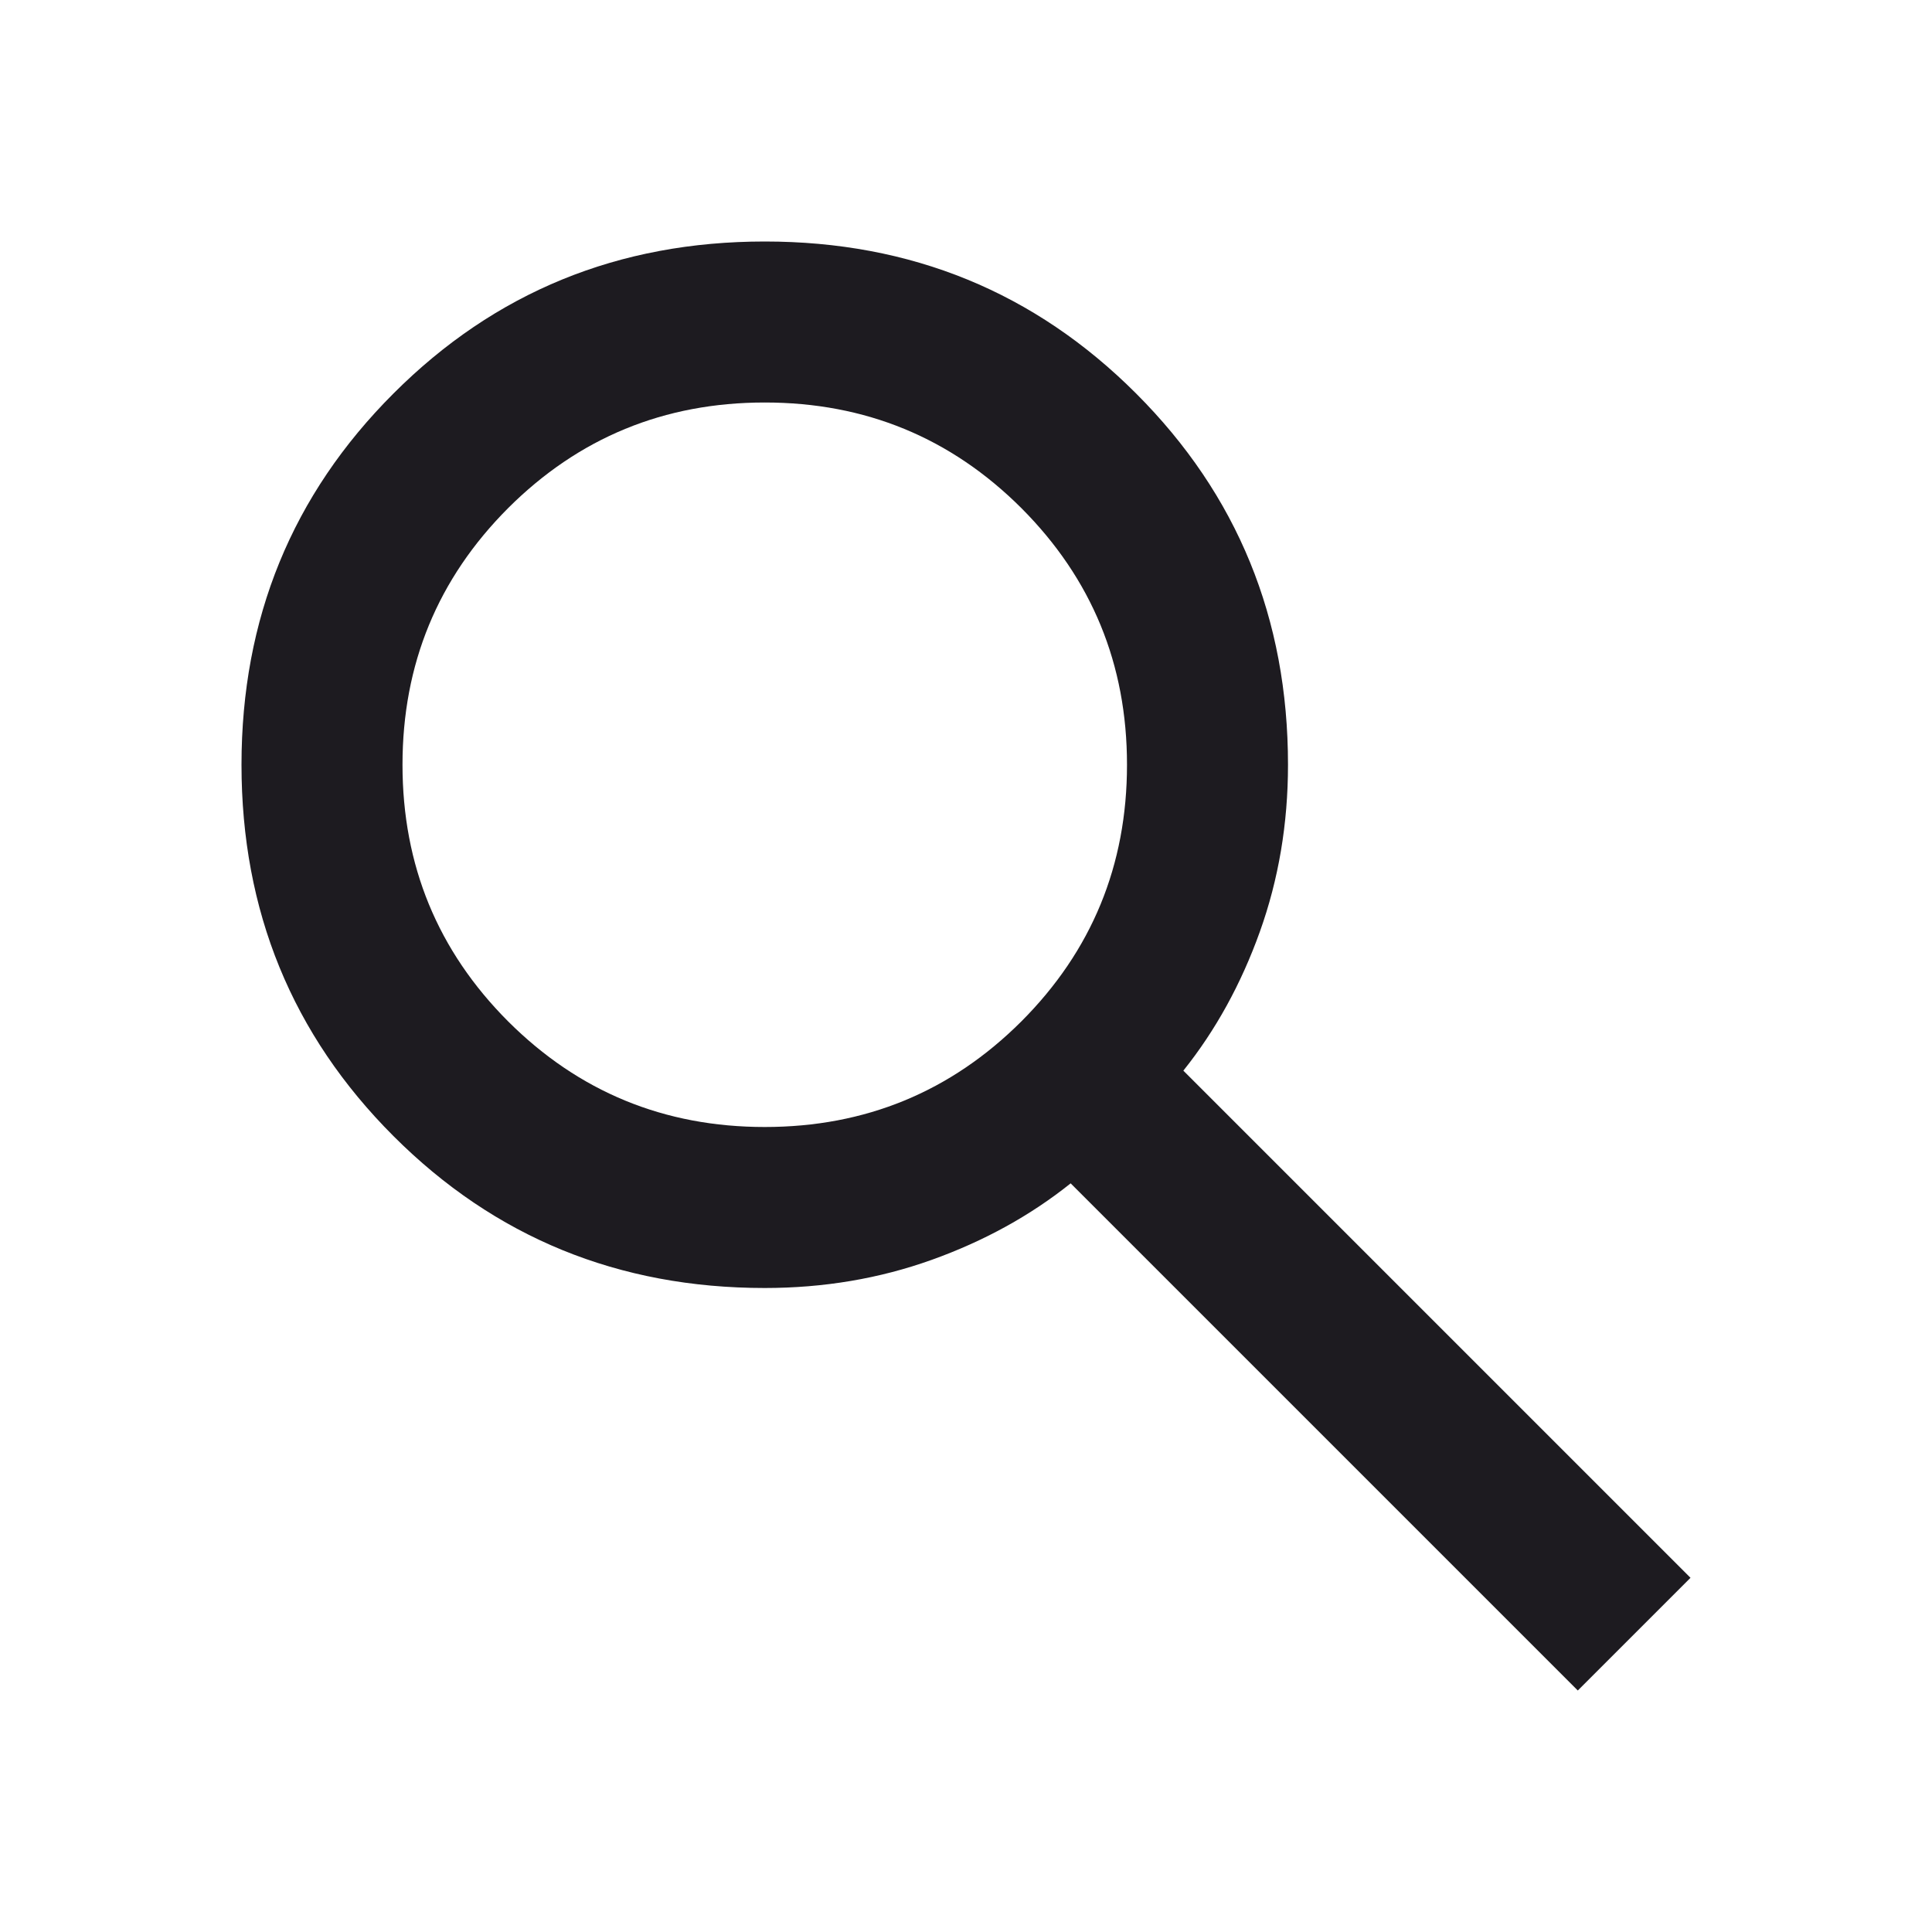
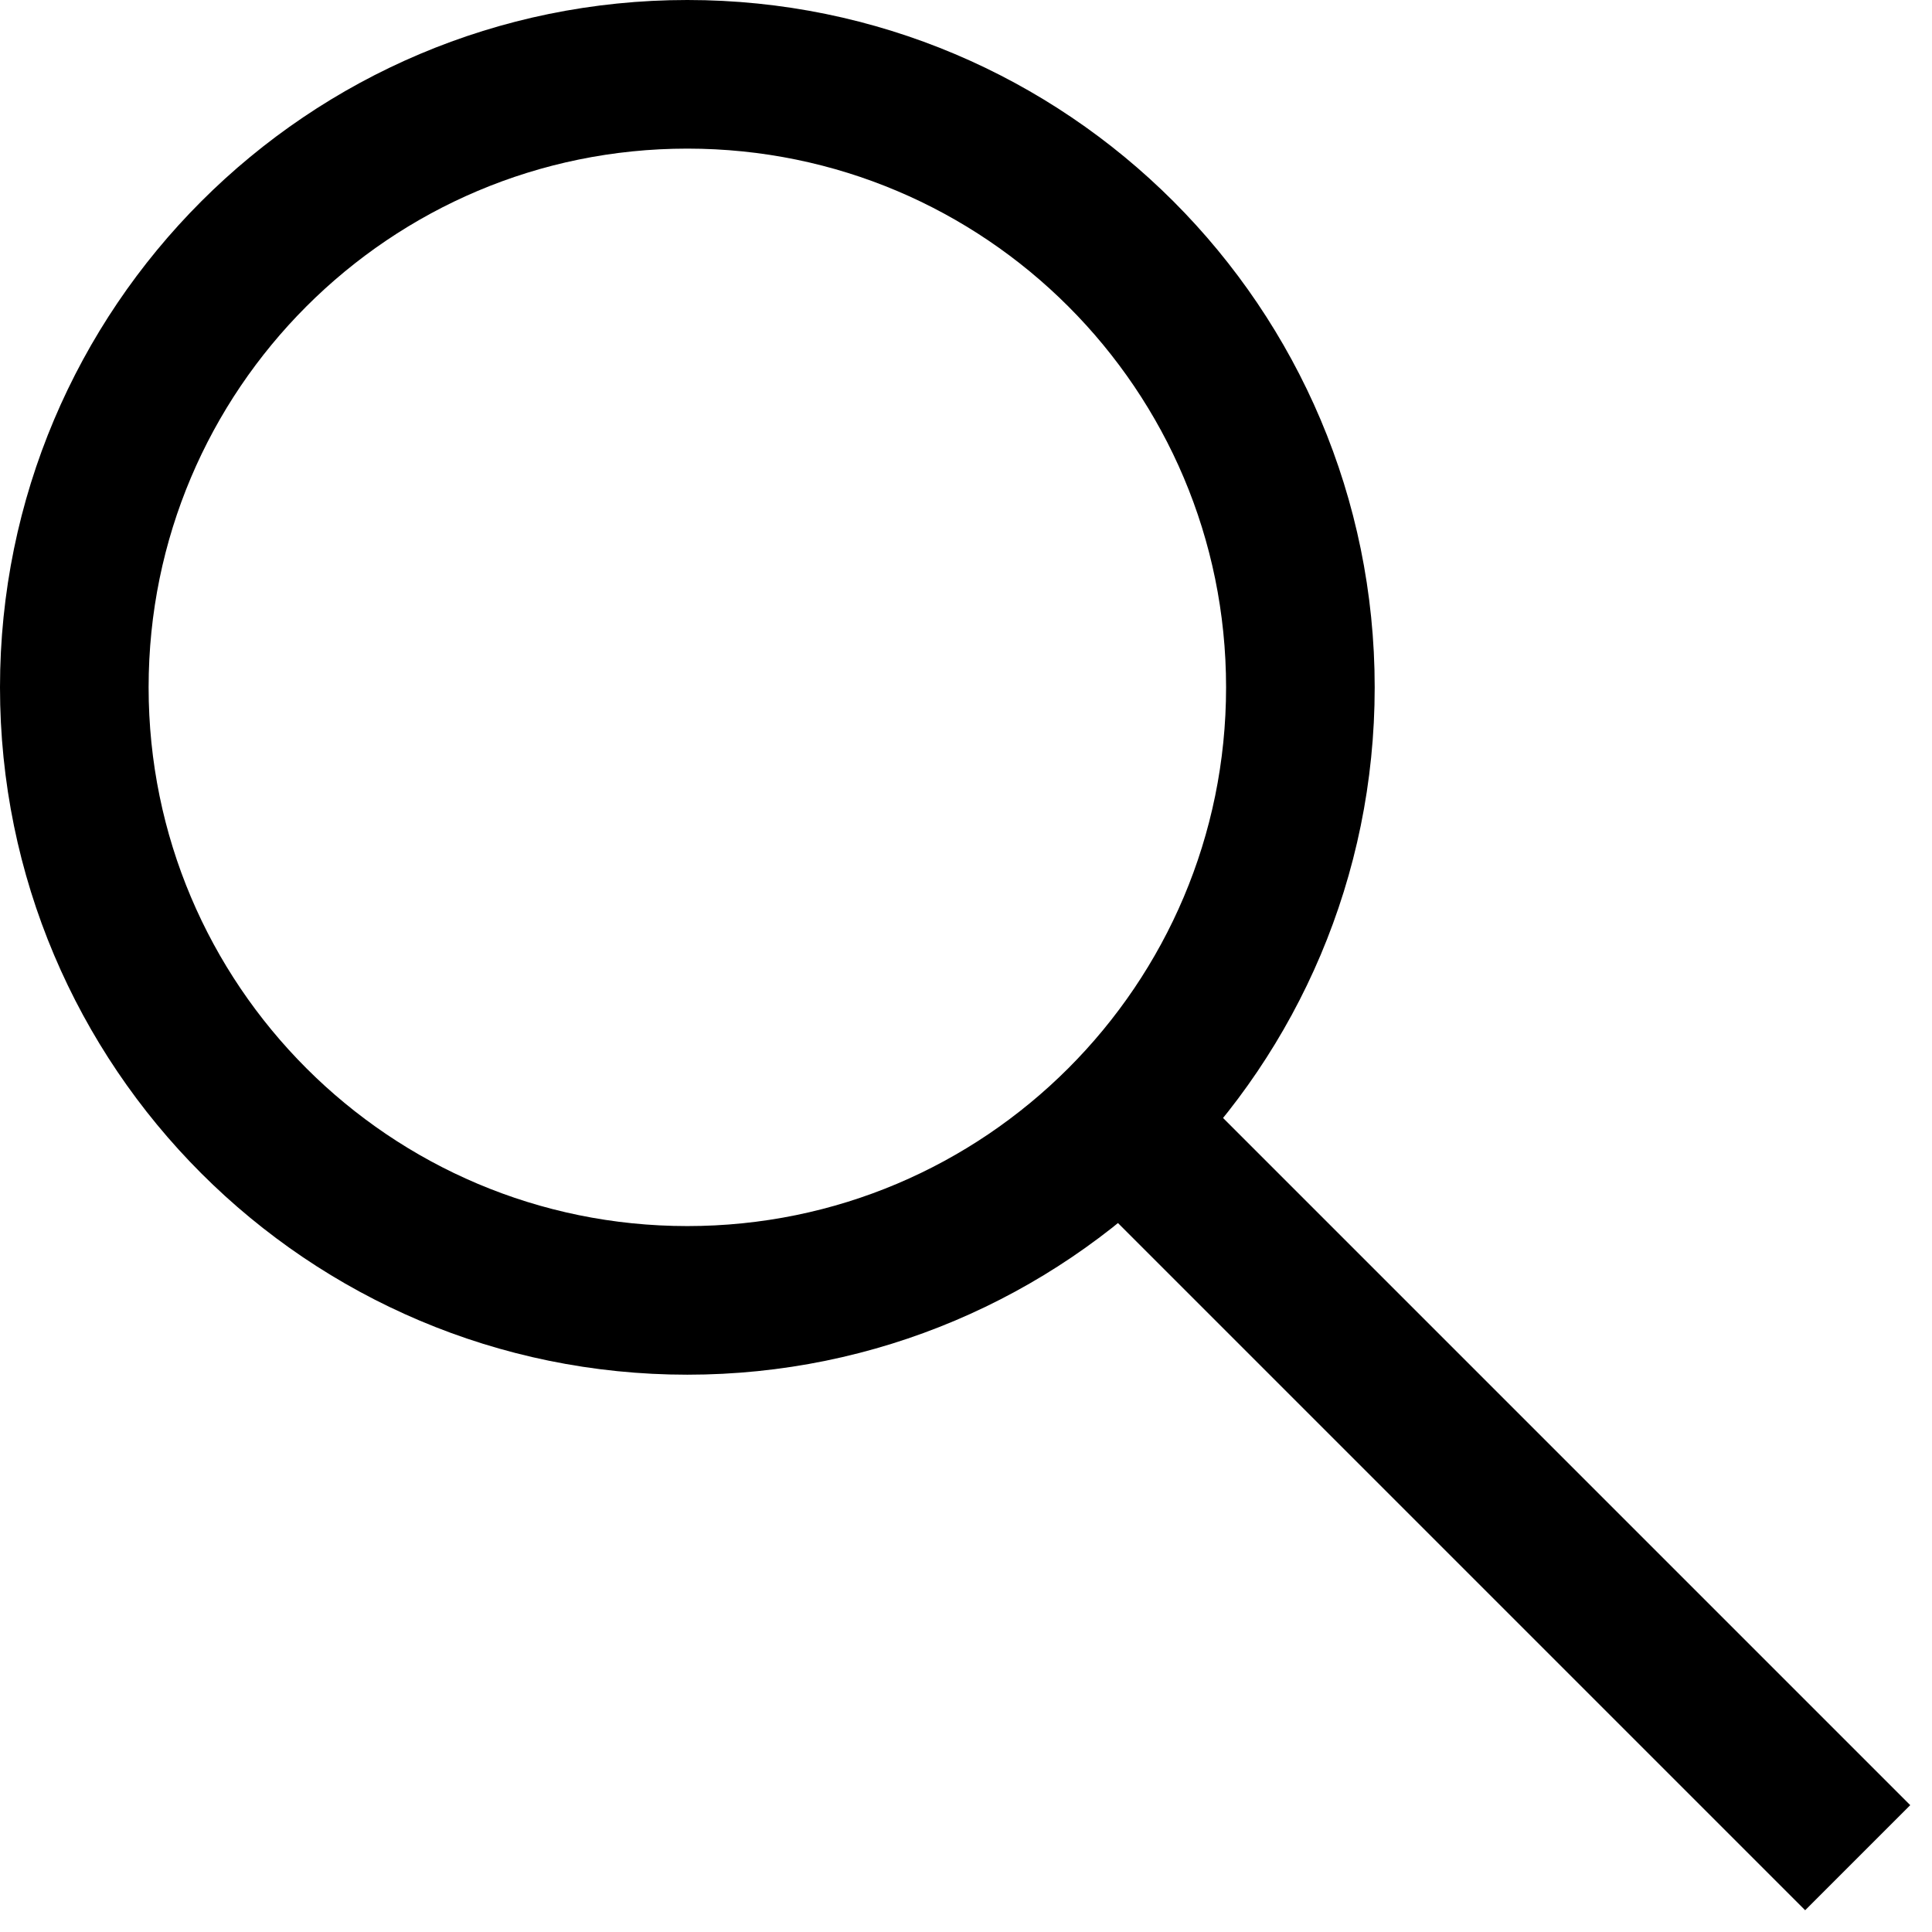
- <svg xmlns="http://www.w3.org/2000/svg" width="24" height="24" viewBox="0 0 24 24" fill="none">
-   <path d="M19.6 21L13.3 14.7C12.8 15.1 12.225 15.417 11.575 15.65C10.925 15.883 10.233 16 9.5 16C7.683 16 6.146 15.371 4.888 14.113C3.629 12.854 3 11.317 3 9.5C3 7.683 3.629 6.146 4.888 4.888C6.146 3.629 7.683 3 9.5 3C11.317 3 12.854 3.629 14.113 4.888C15.371 6.146 16 7.683 16 9.5C16 10.233 15.883 10.925 15.65 11.575C15.417 12.225 15.1 12.8 14.7 13.3L21 19.6L19.6 21ZM9.5 14C10.75 14 11.812 13.562 12.688 12.688C13.562 11.812 14 10.75 14 9.5C14 8.25 13.562 7.188 12.688 6.312C11.812 5.438 10.75 5 9.5 5C8.25 5 7.188 5.438 6.312 6.312C5.438 7.188 5 8.25 5 9.5C5 10.75 5.438 11.812 6.312 12.688C7.188 13.562 8.25 14 9.5 14Z" fill="#1D1B20" />
+ <svg xmlns="http://www.w3.org/2000/svg" width="26" height="26" viewBox="0 0 26 26" fill="none">
+   <circle cx="9.25" cy="9.25" r="8.25" stroke="black" stroke-width="2" />
+   <path d="M15.25 15.25L25 25" stroke="black" stroke-width="2" />
</svg>
